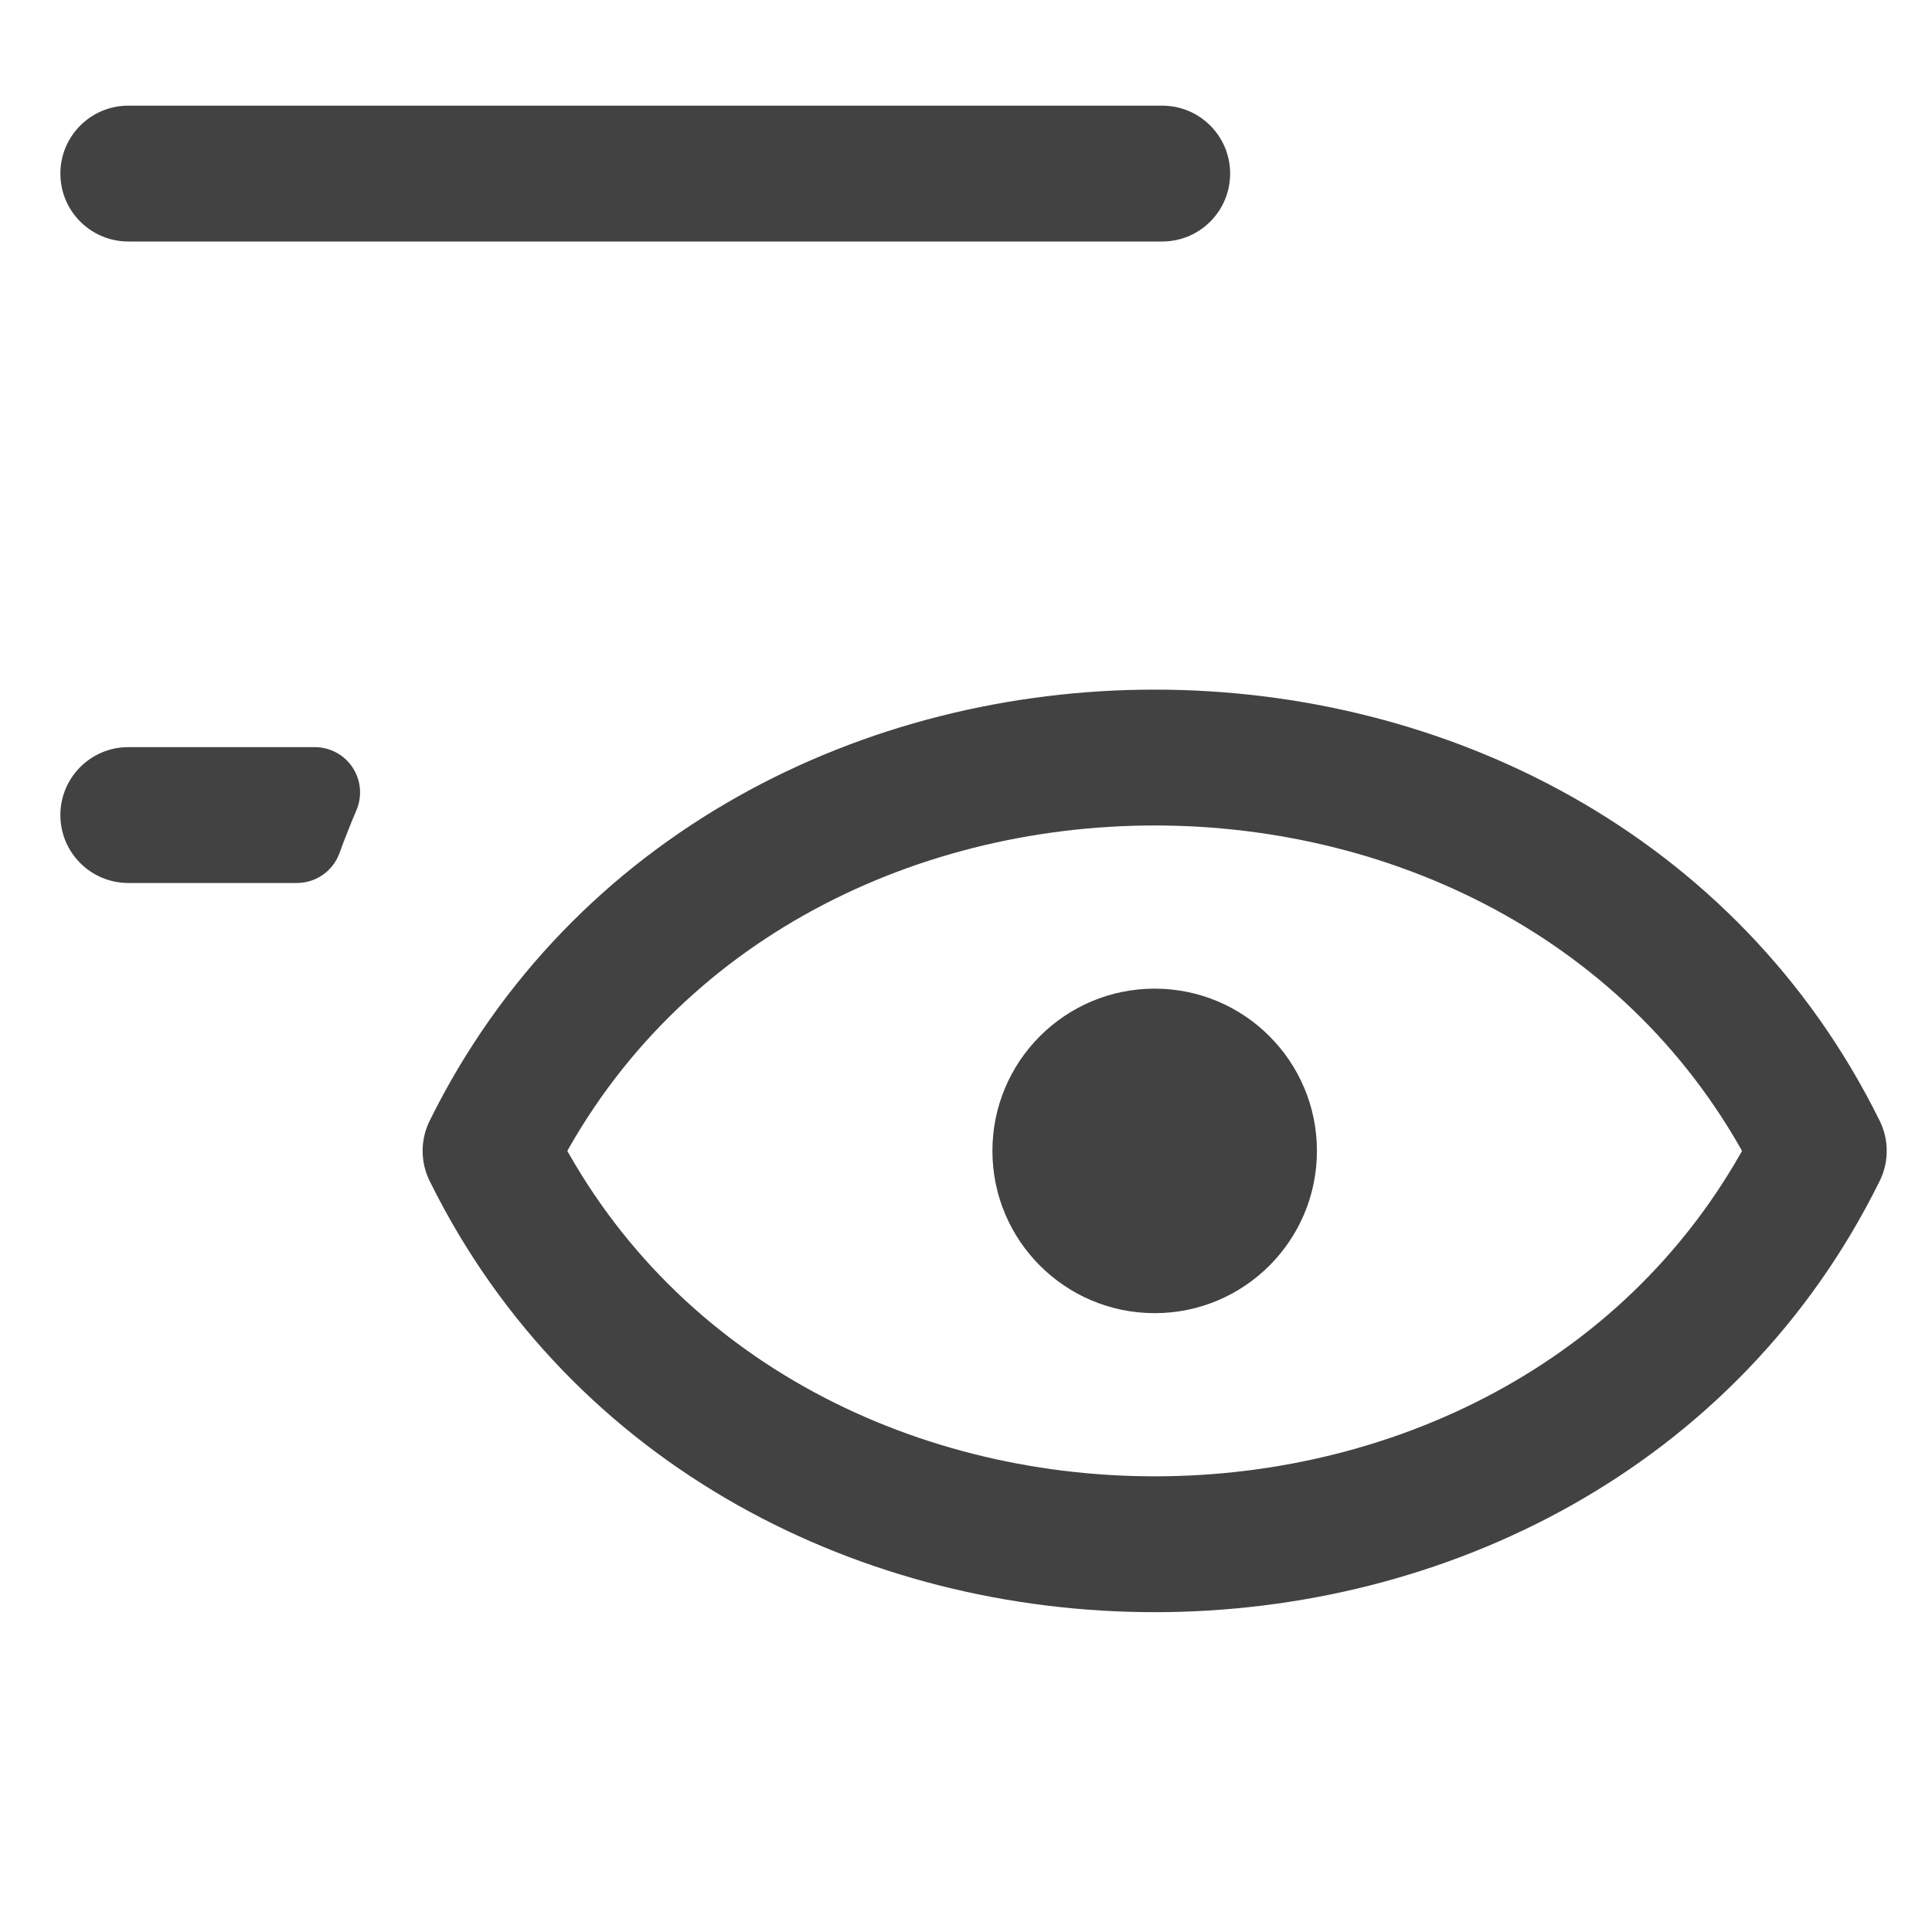
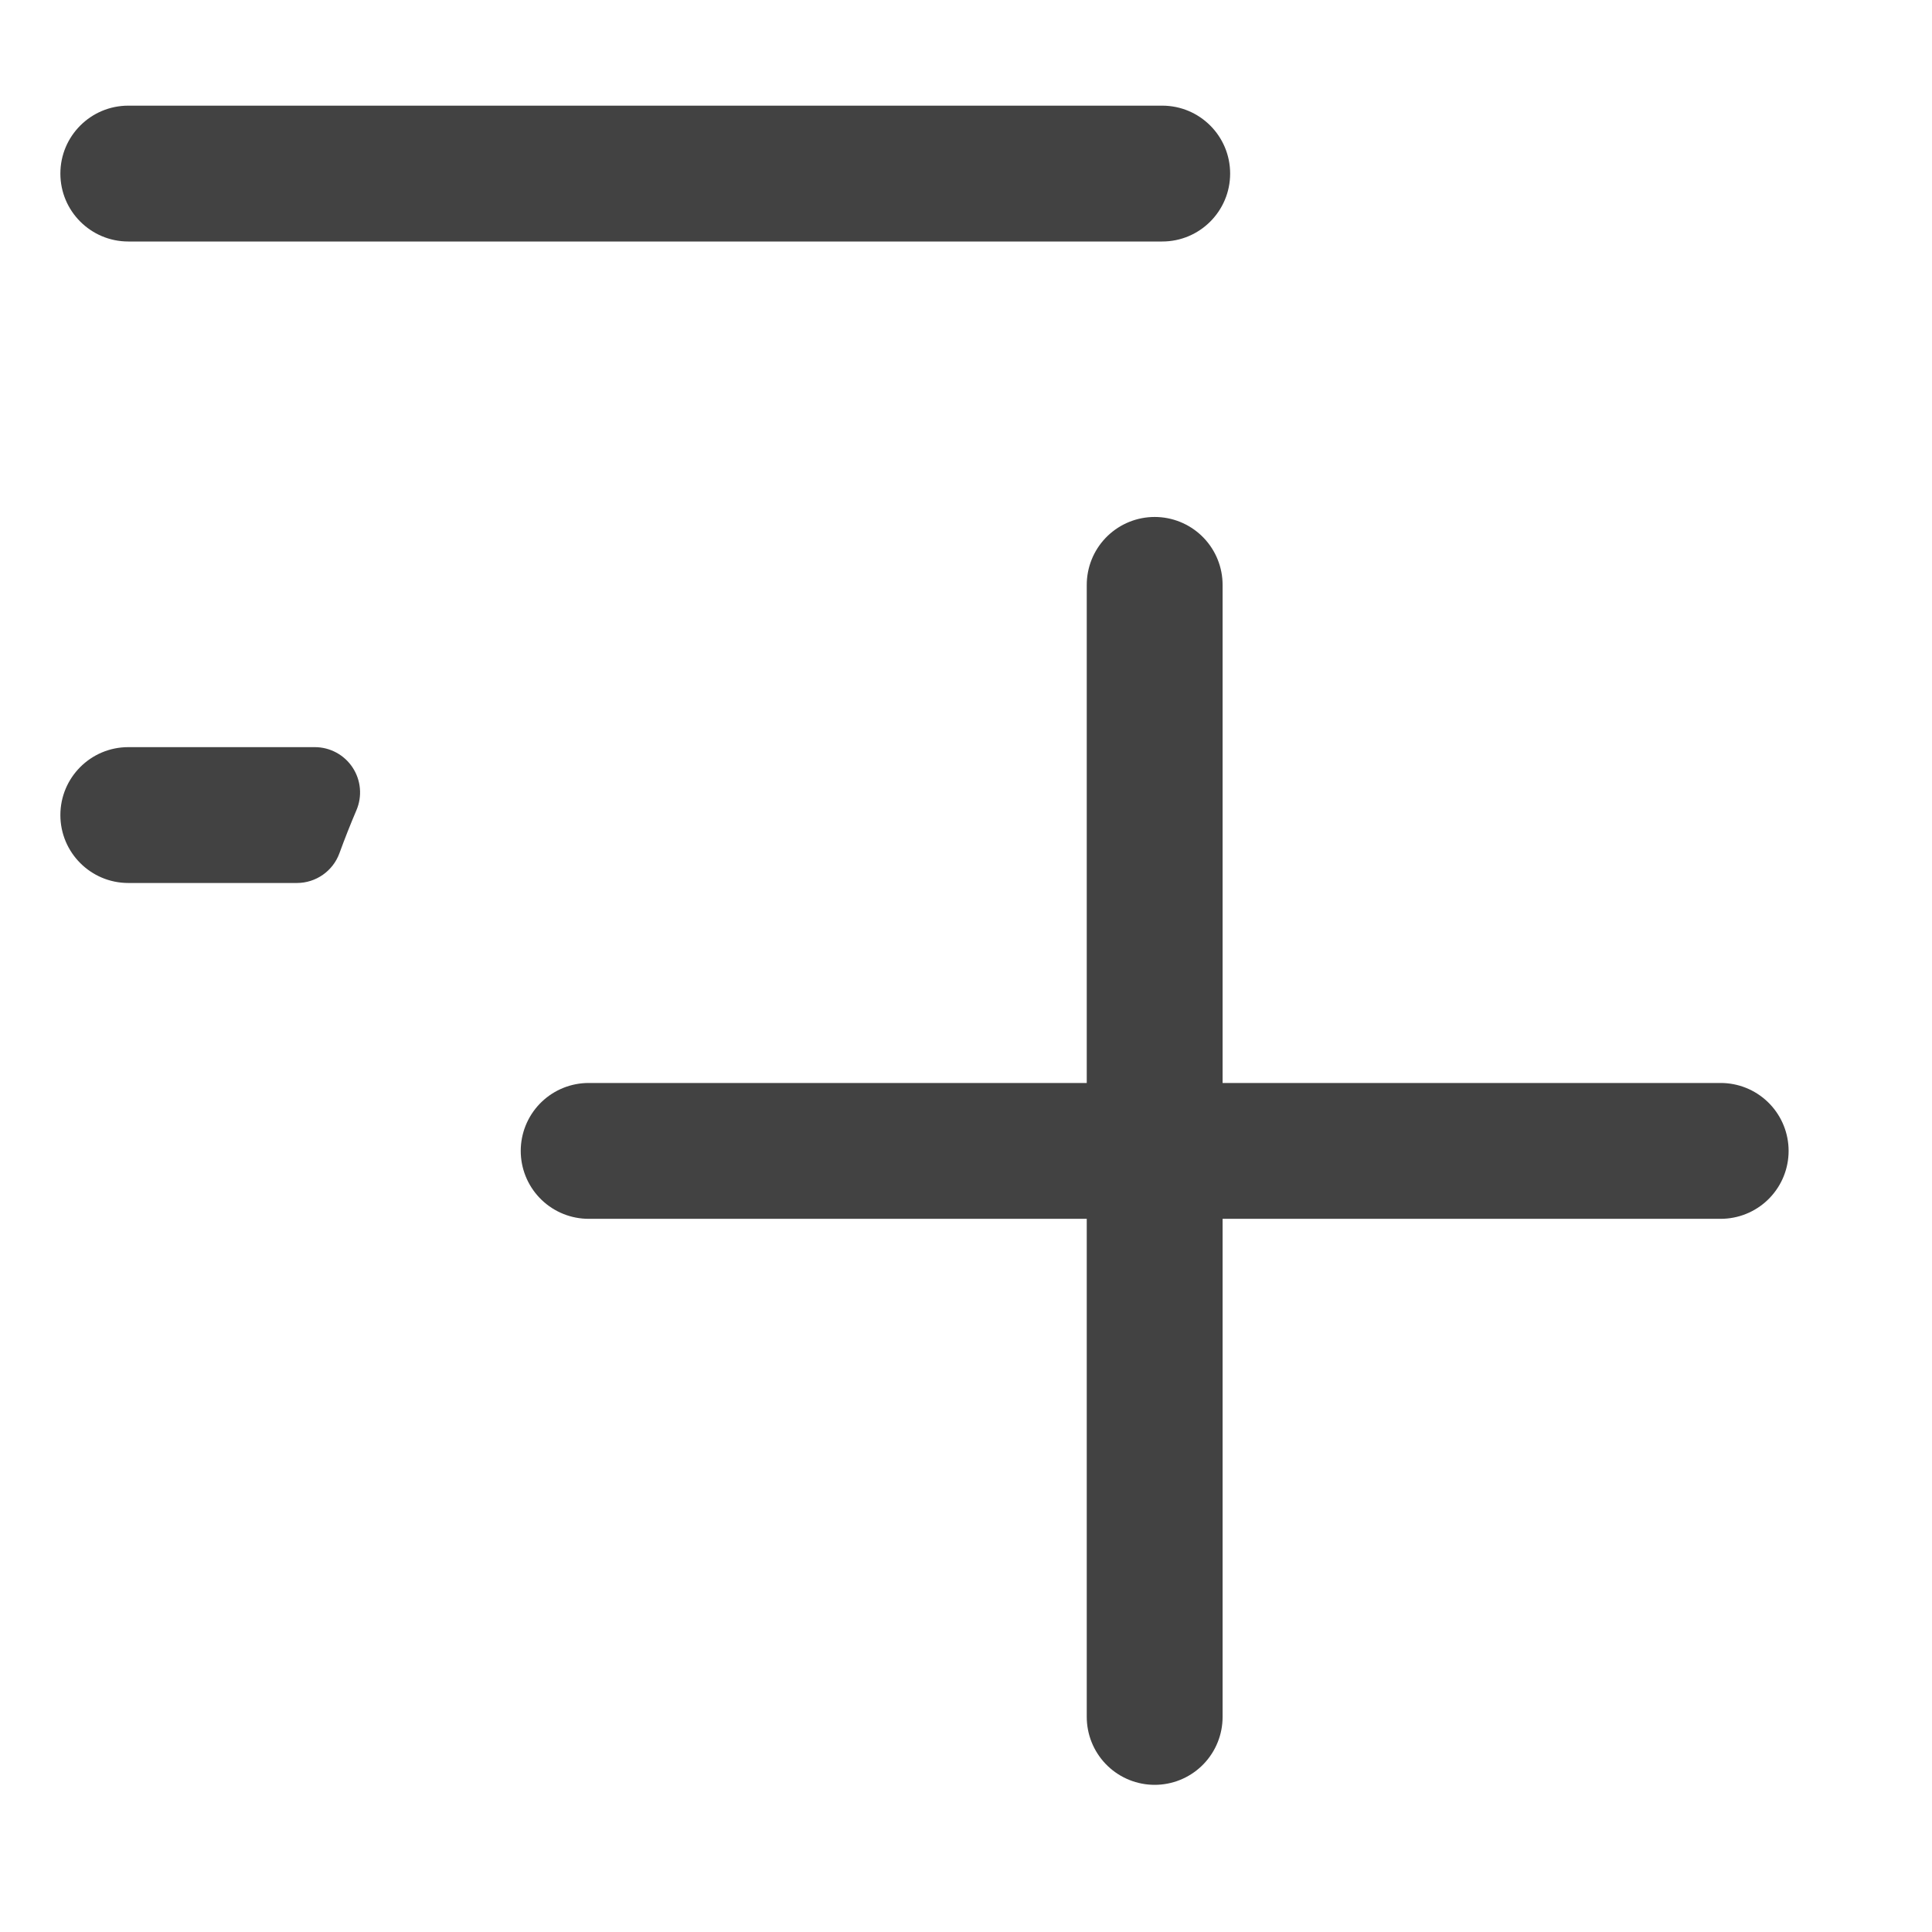
<svg xmlns="http://www.w3.org/2000/svg" width="512" height="512" viewBox="0 0 512 512" fill="none">
  <path fill="#424242" d="M 34 28 H 308 A 18 18 0 0 1 308 64 H 34 A 18 18 0 0 1 34 28 Z M 78.68 234 L 34 234 A 18 18 0 0 1 34 198 L 83.43 198 A 12 12 0 0 1 94.46 214.71 A 230 230 0 0 0 89.95 226.12 A 12 12 0 0 1 78.68 234 Z" />
-   <path d="M 130 305 C 198.59 166.01, 413.41 166.01, 482 305 C 413.41 443.99, 198.59 443.99, 130 305 Z" stroke="#424242" stroke-width="36" stroke-linejoin="round" />
-   <circle cx="306" cy="305" r="43" fill="#424242" />
+   <path d="M 306 155 V 455 M 156 305 H 456" stroke="#424242" stroke-width="36" stroke-linecap="round" />
</svg>
